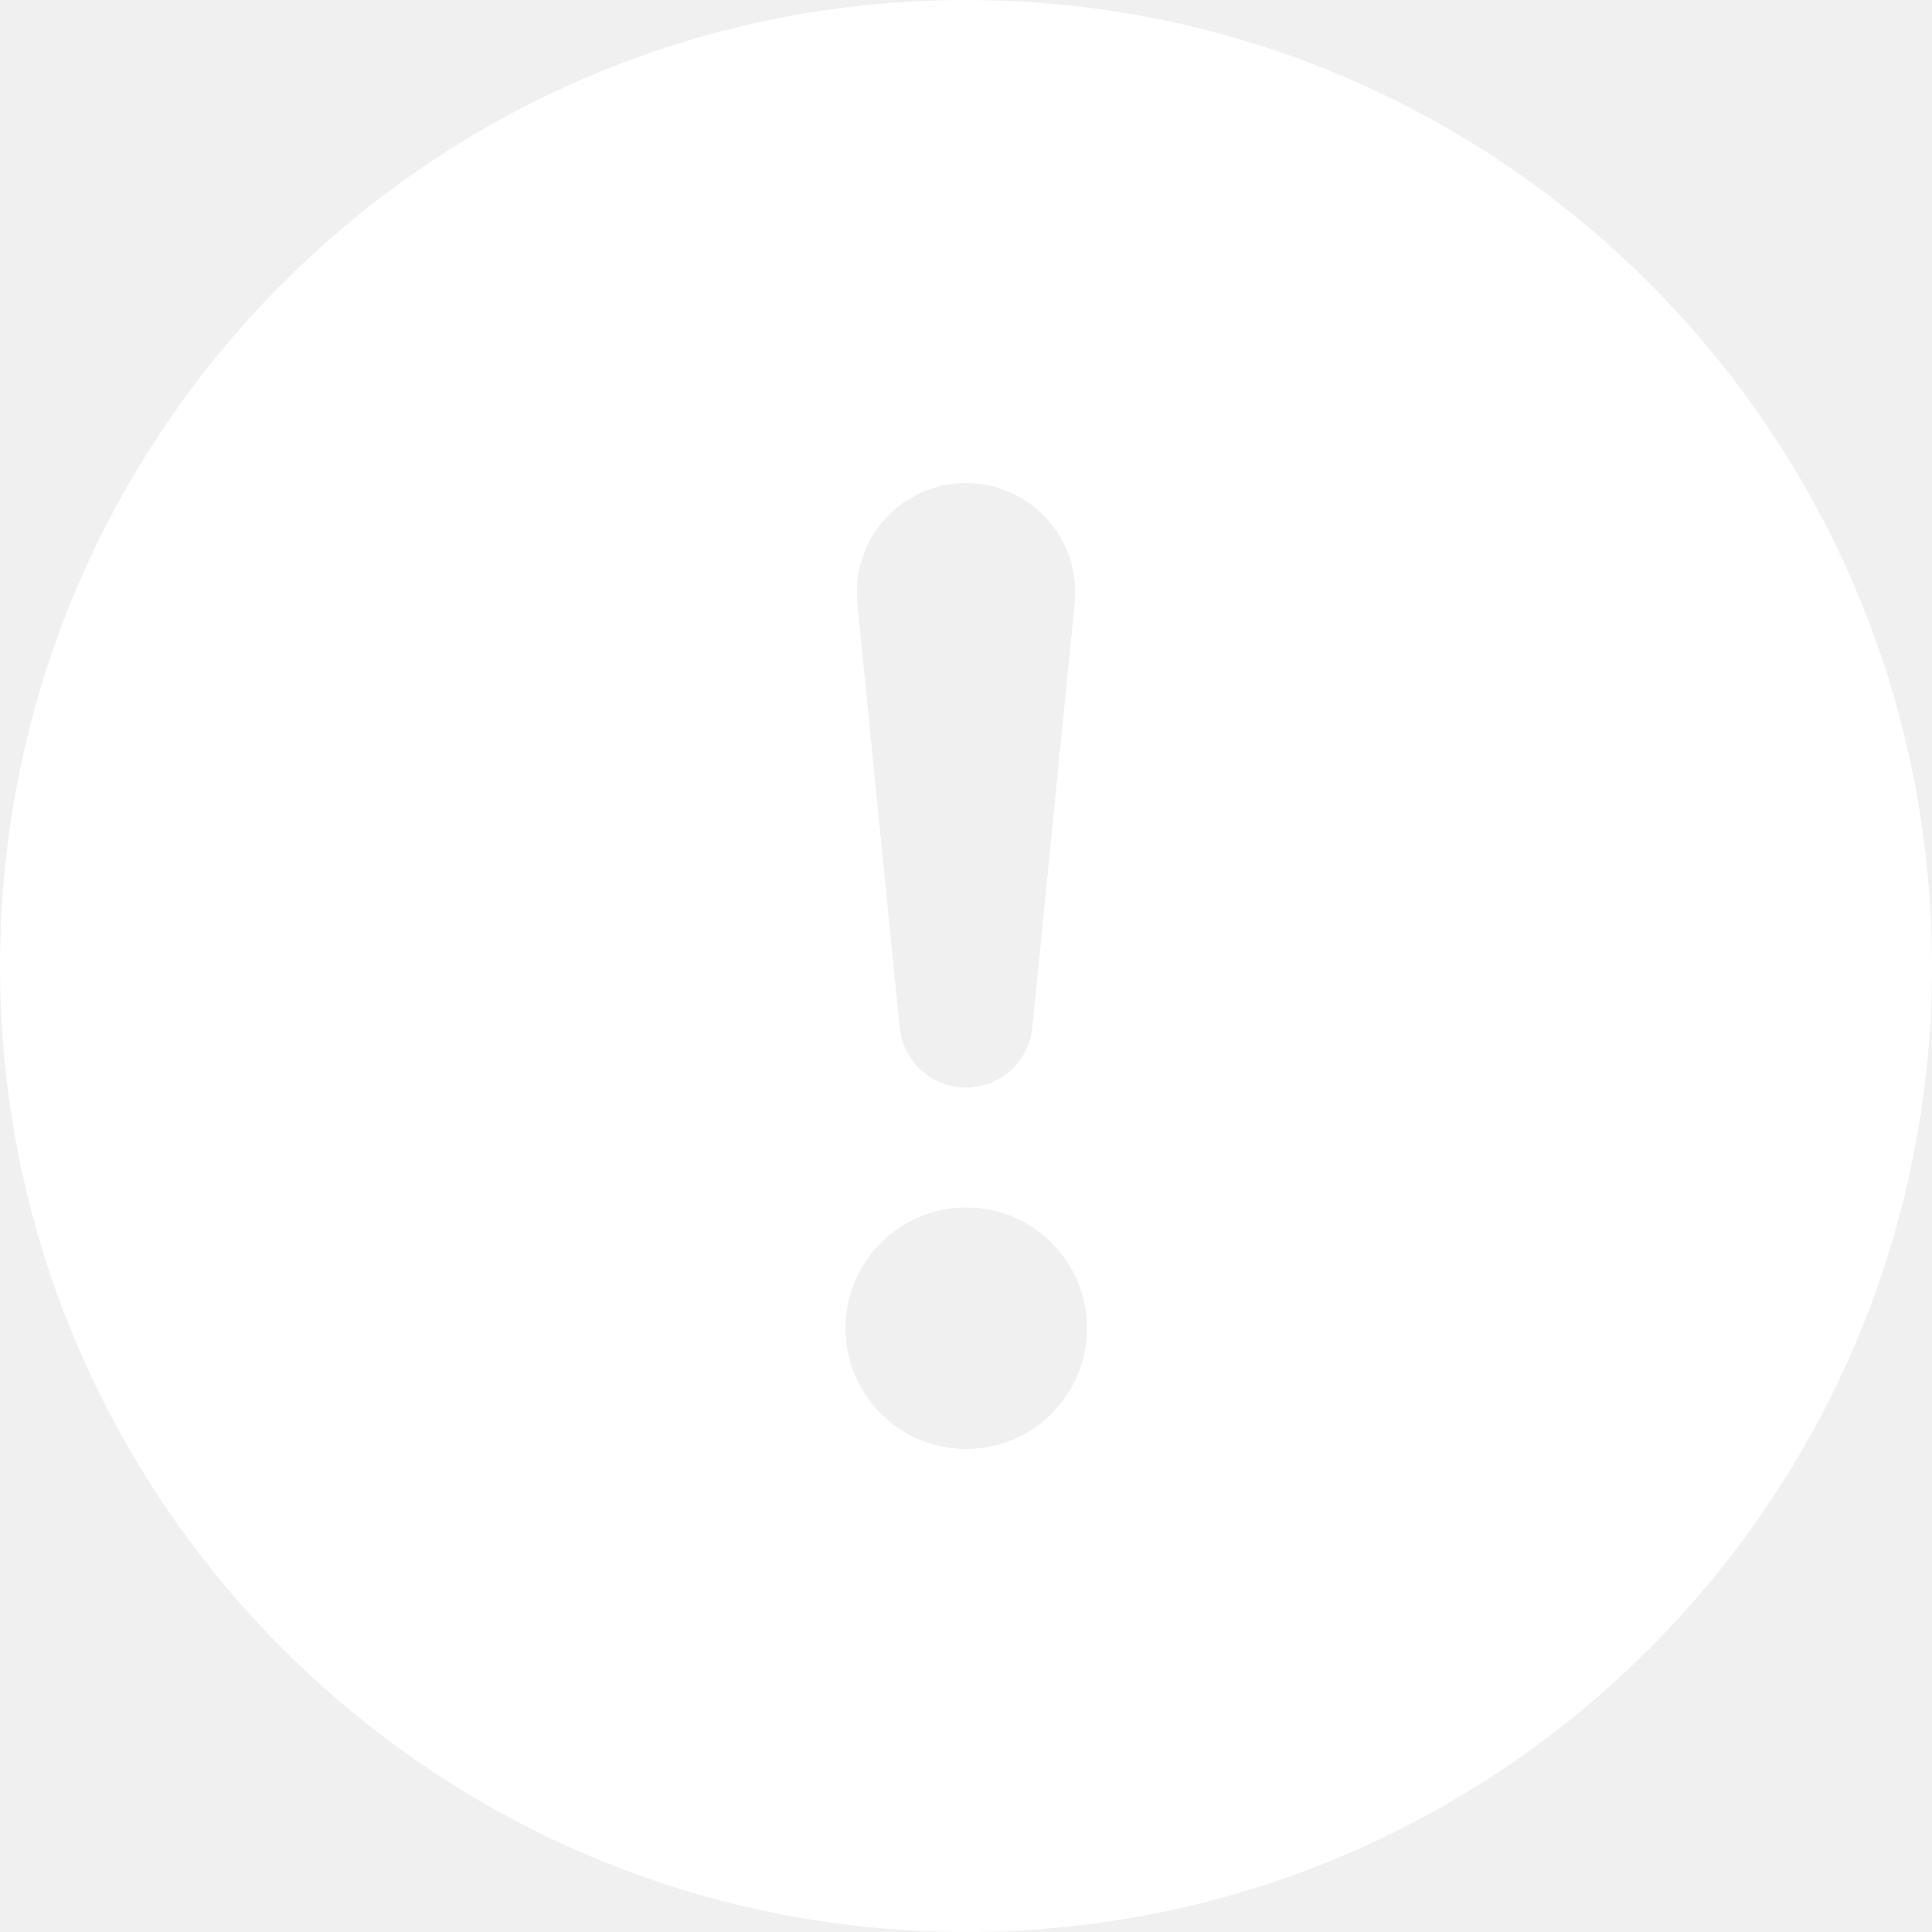
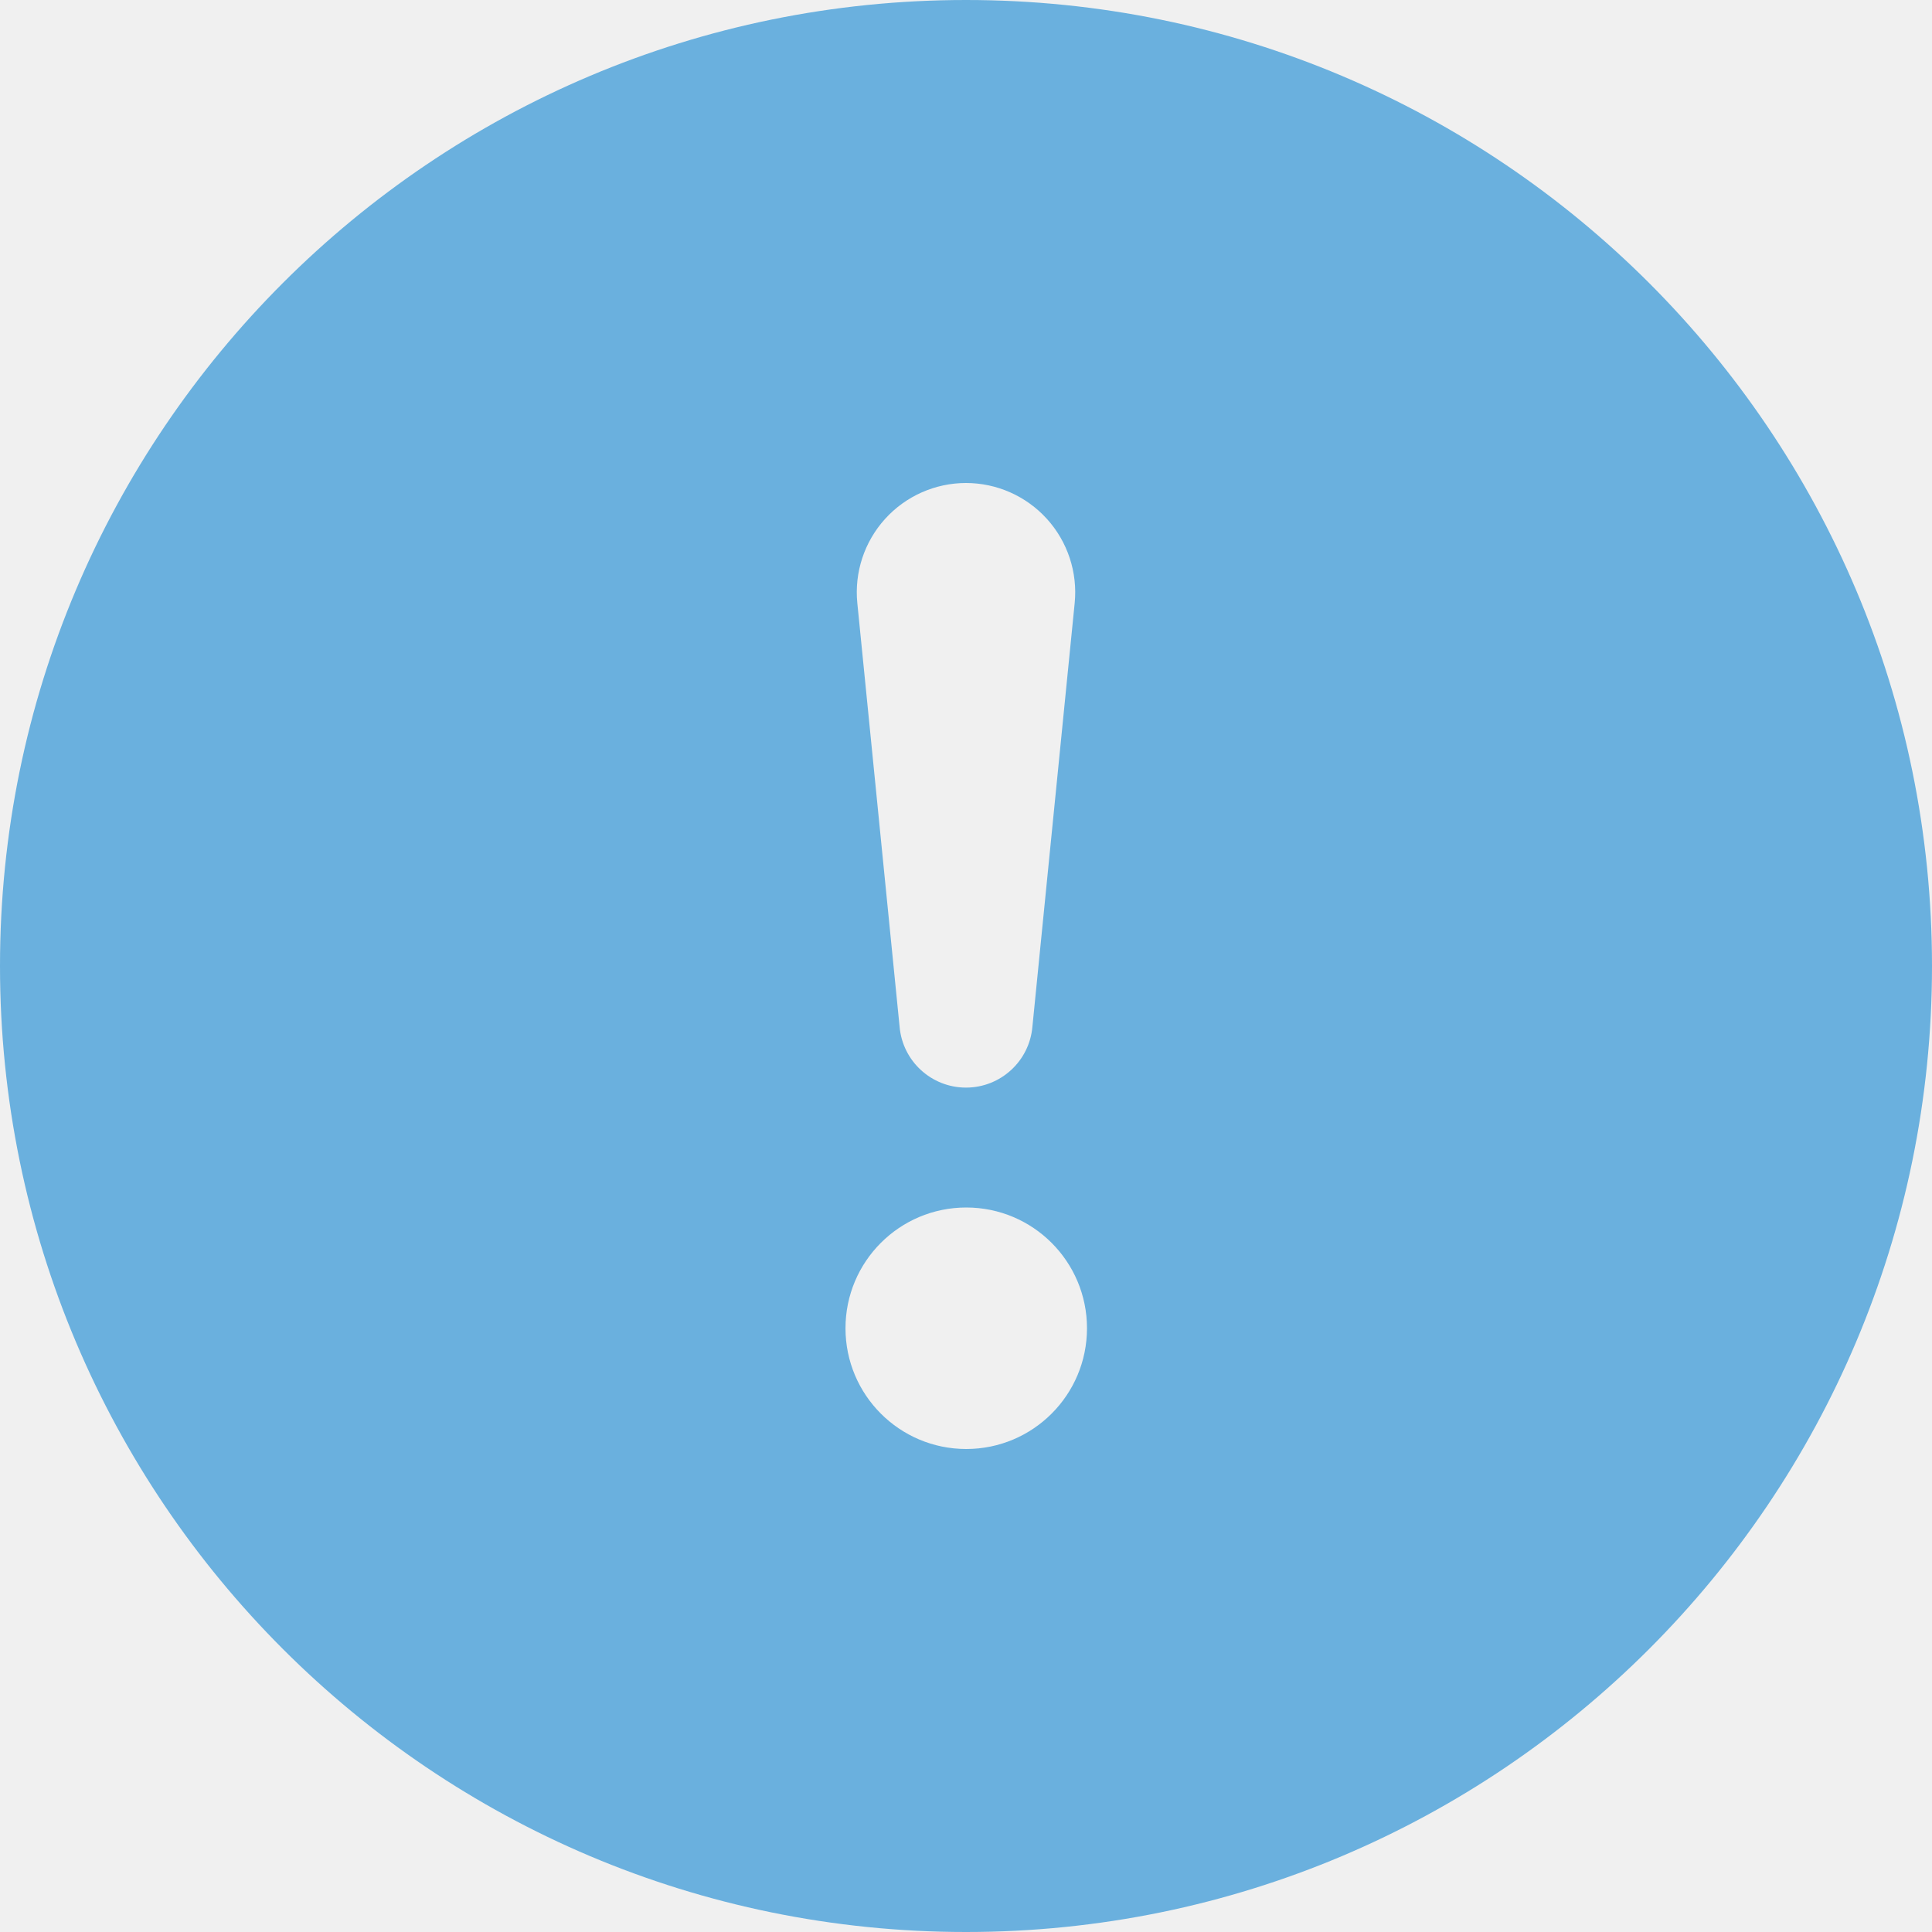
- <svg xmlns="http://www.w3.org/2000/svg" width="16" height="16" fill="white" viewBox="0 0 16 16">
+ <svg xmlns="http://www.w3.org/2000/svg" width="16" height="16" fill="#6AB0DE" viewBox="0 0 16 16">
  <path d="M16 8A8 8 0 1 1 0 8a8 8 0 0 1 16 0zM8 4a.905.905 0 0 0-.9.995l.35 3.507a.552.552 0 0 0 1.1 0l.35-3.507A.905.905 0 0 0 8 4zm.002 6a1 1 0 1 0 0 2 1 1 0 0 0 0-2z" />
</svg>
